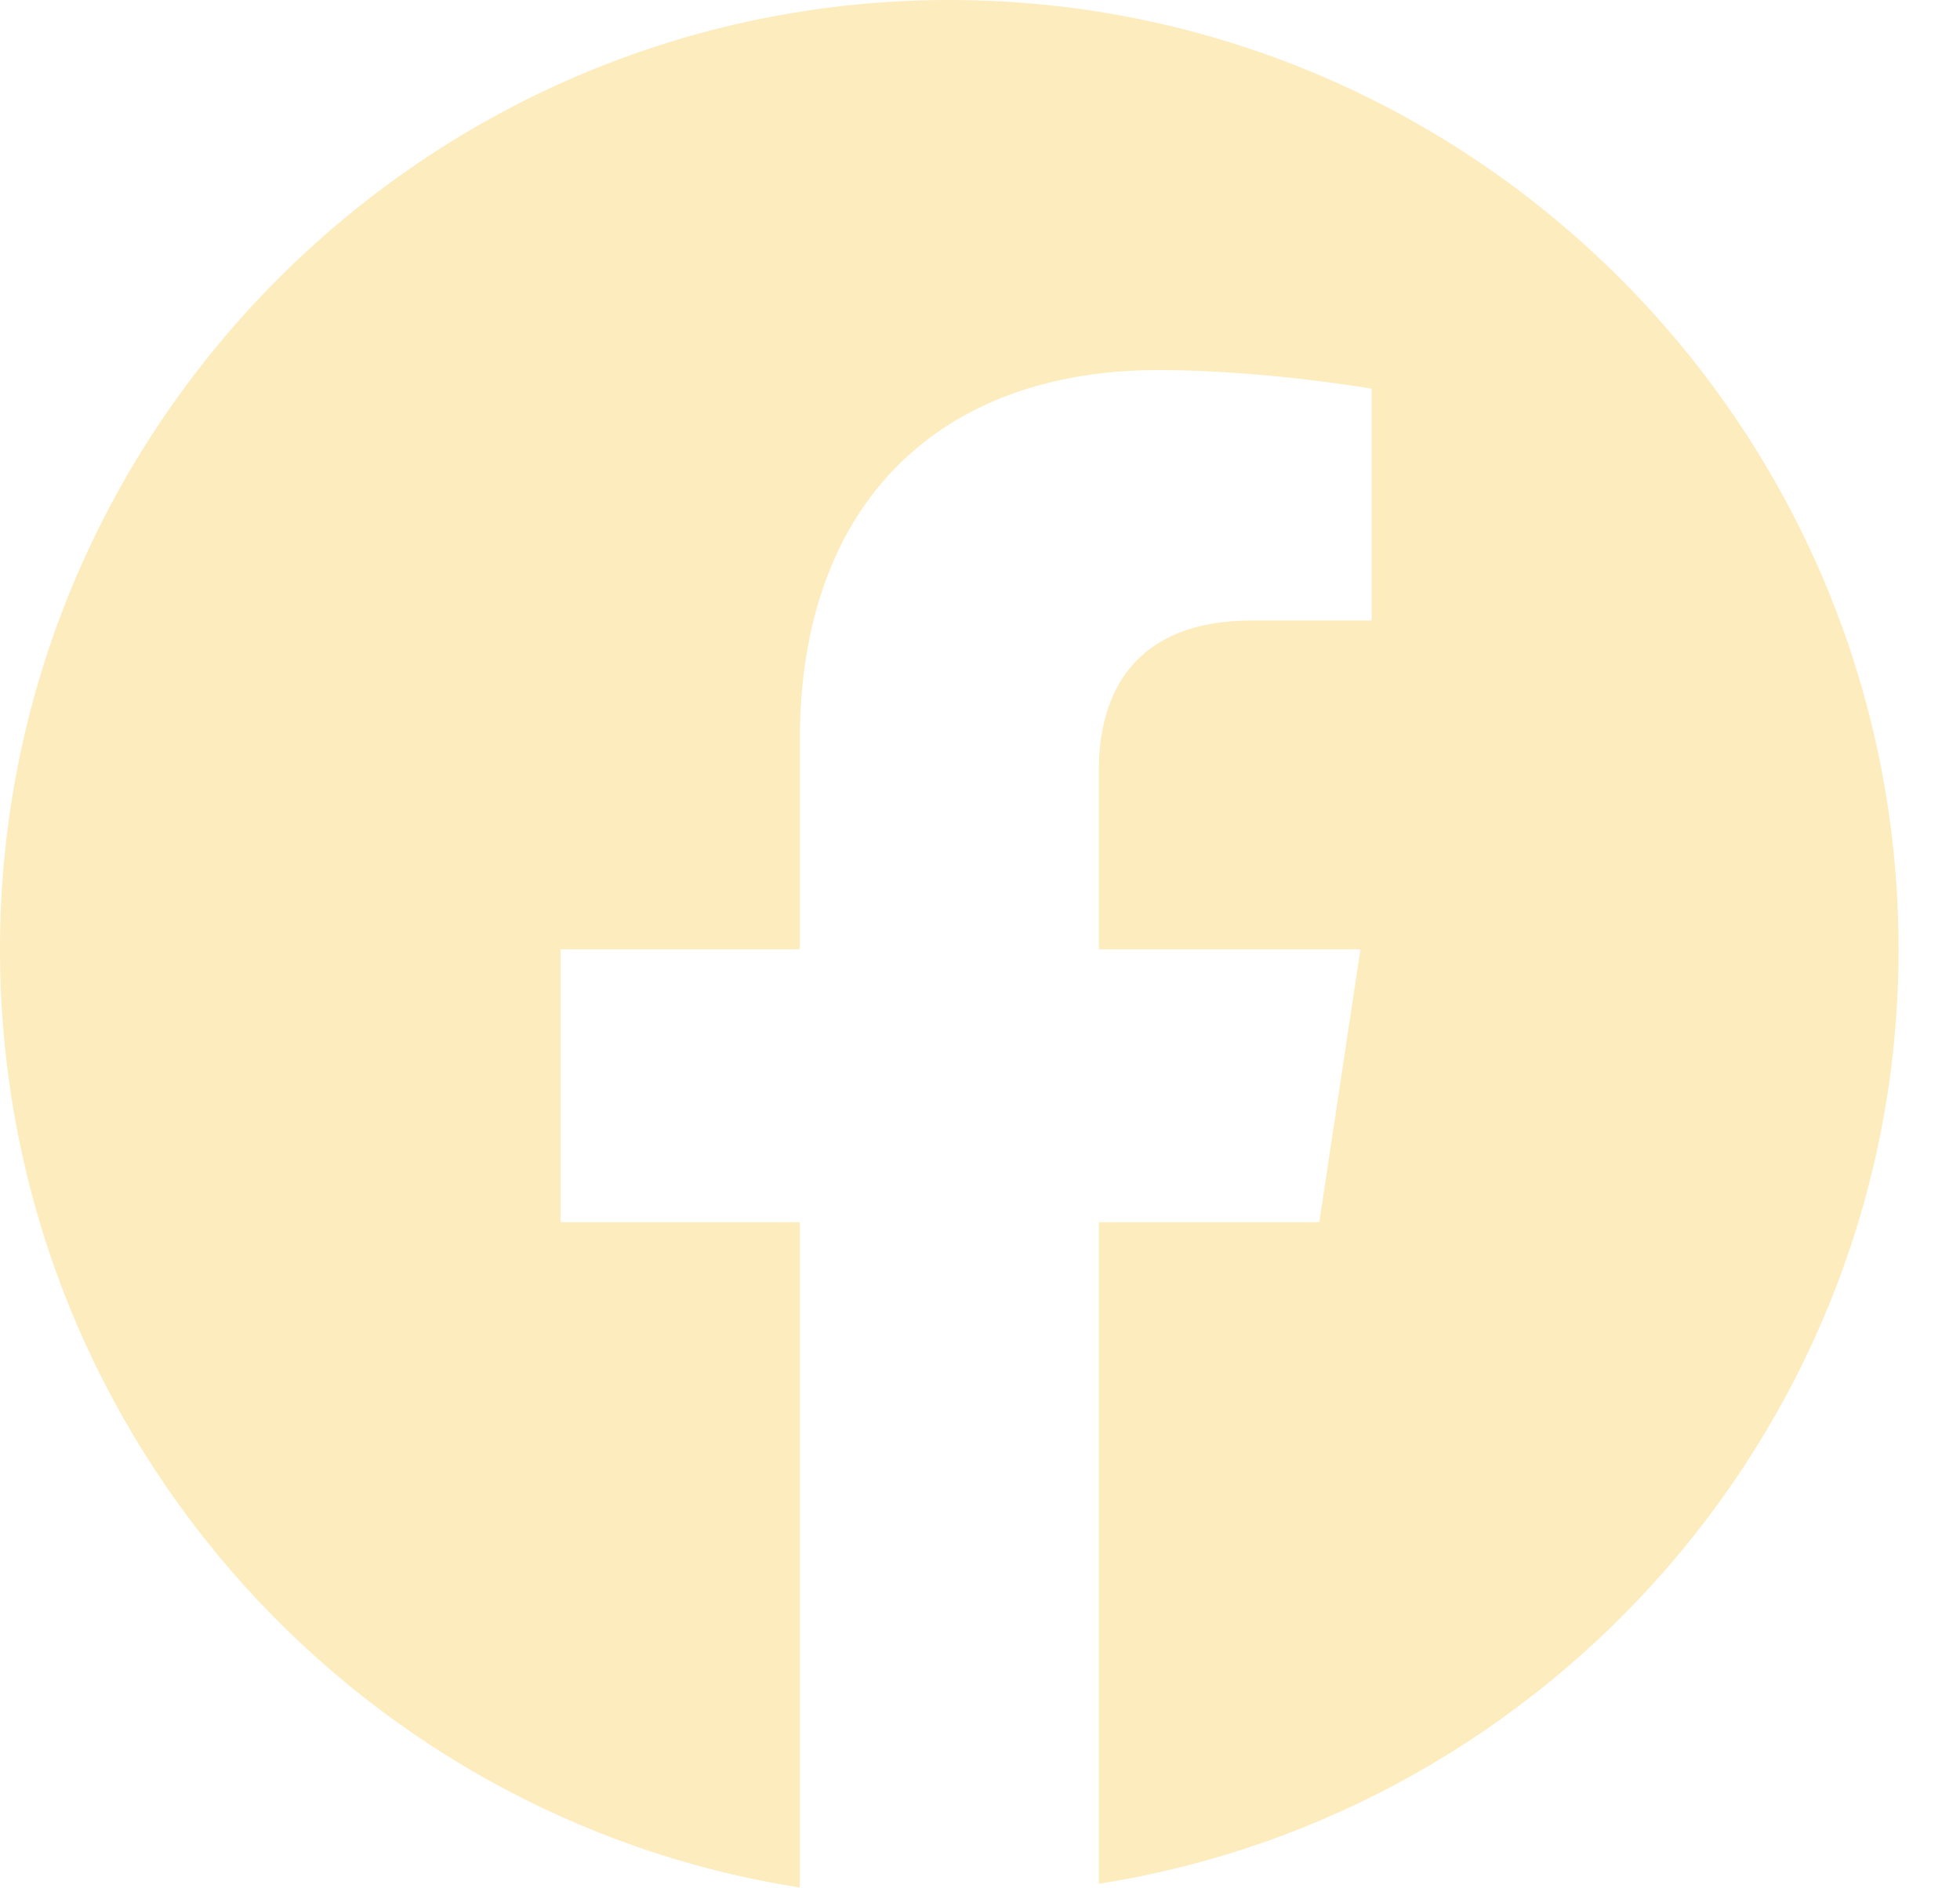
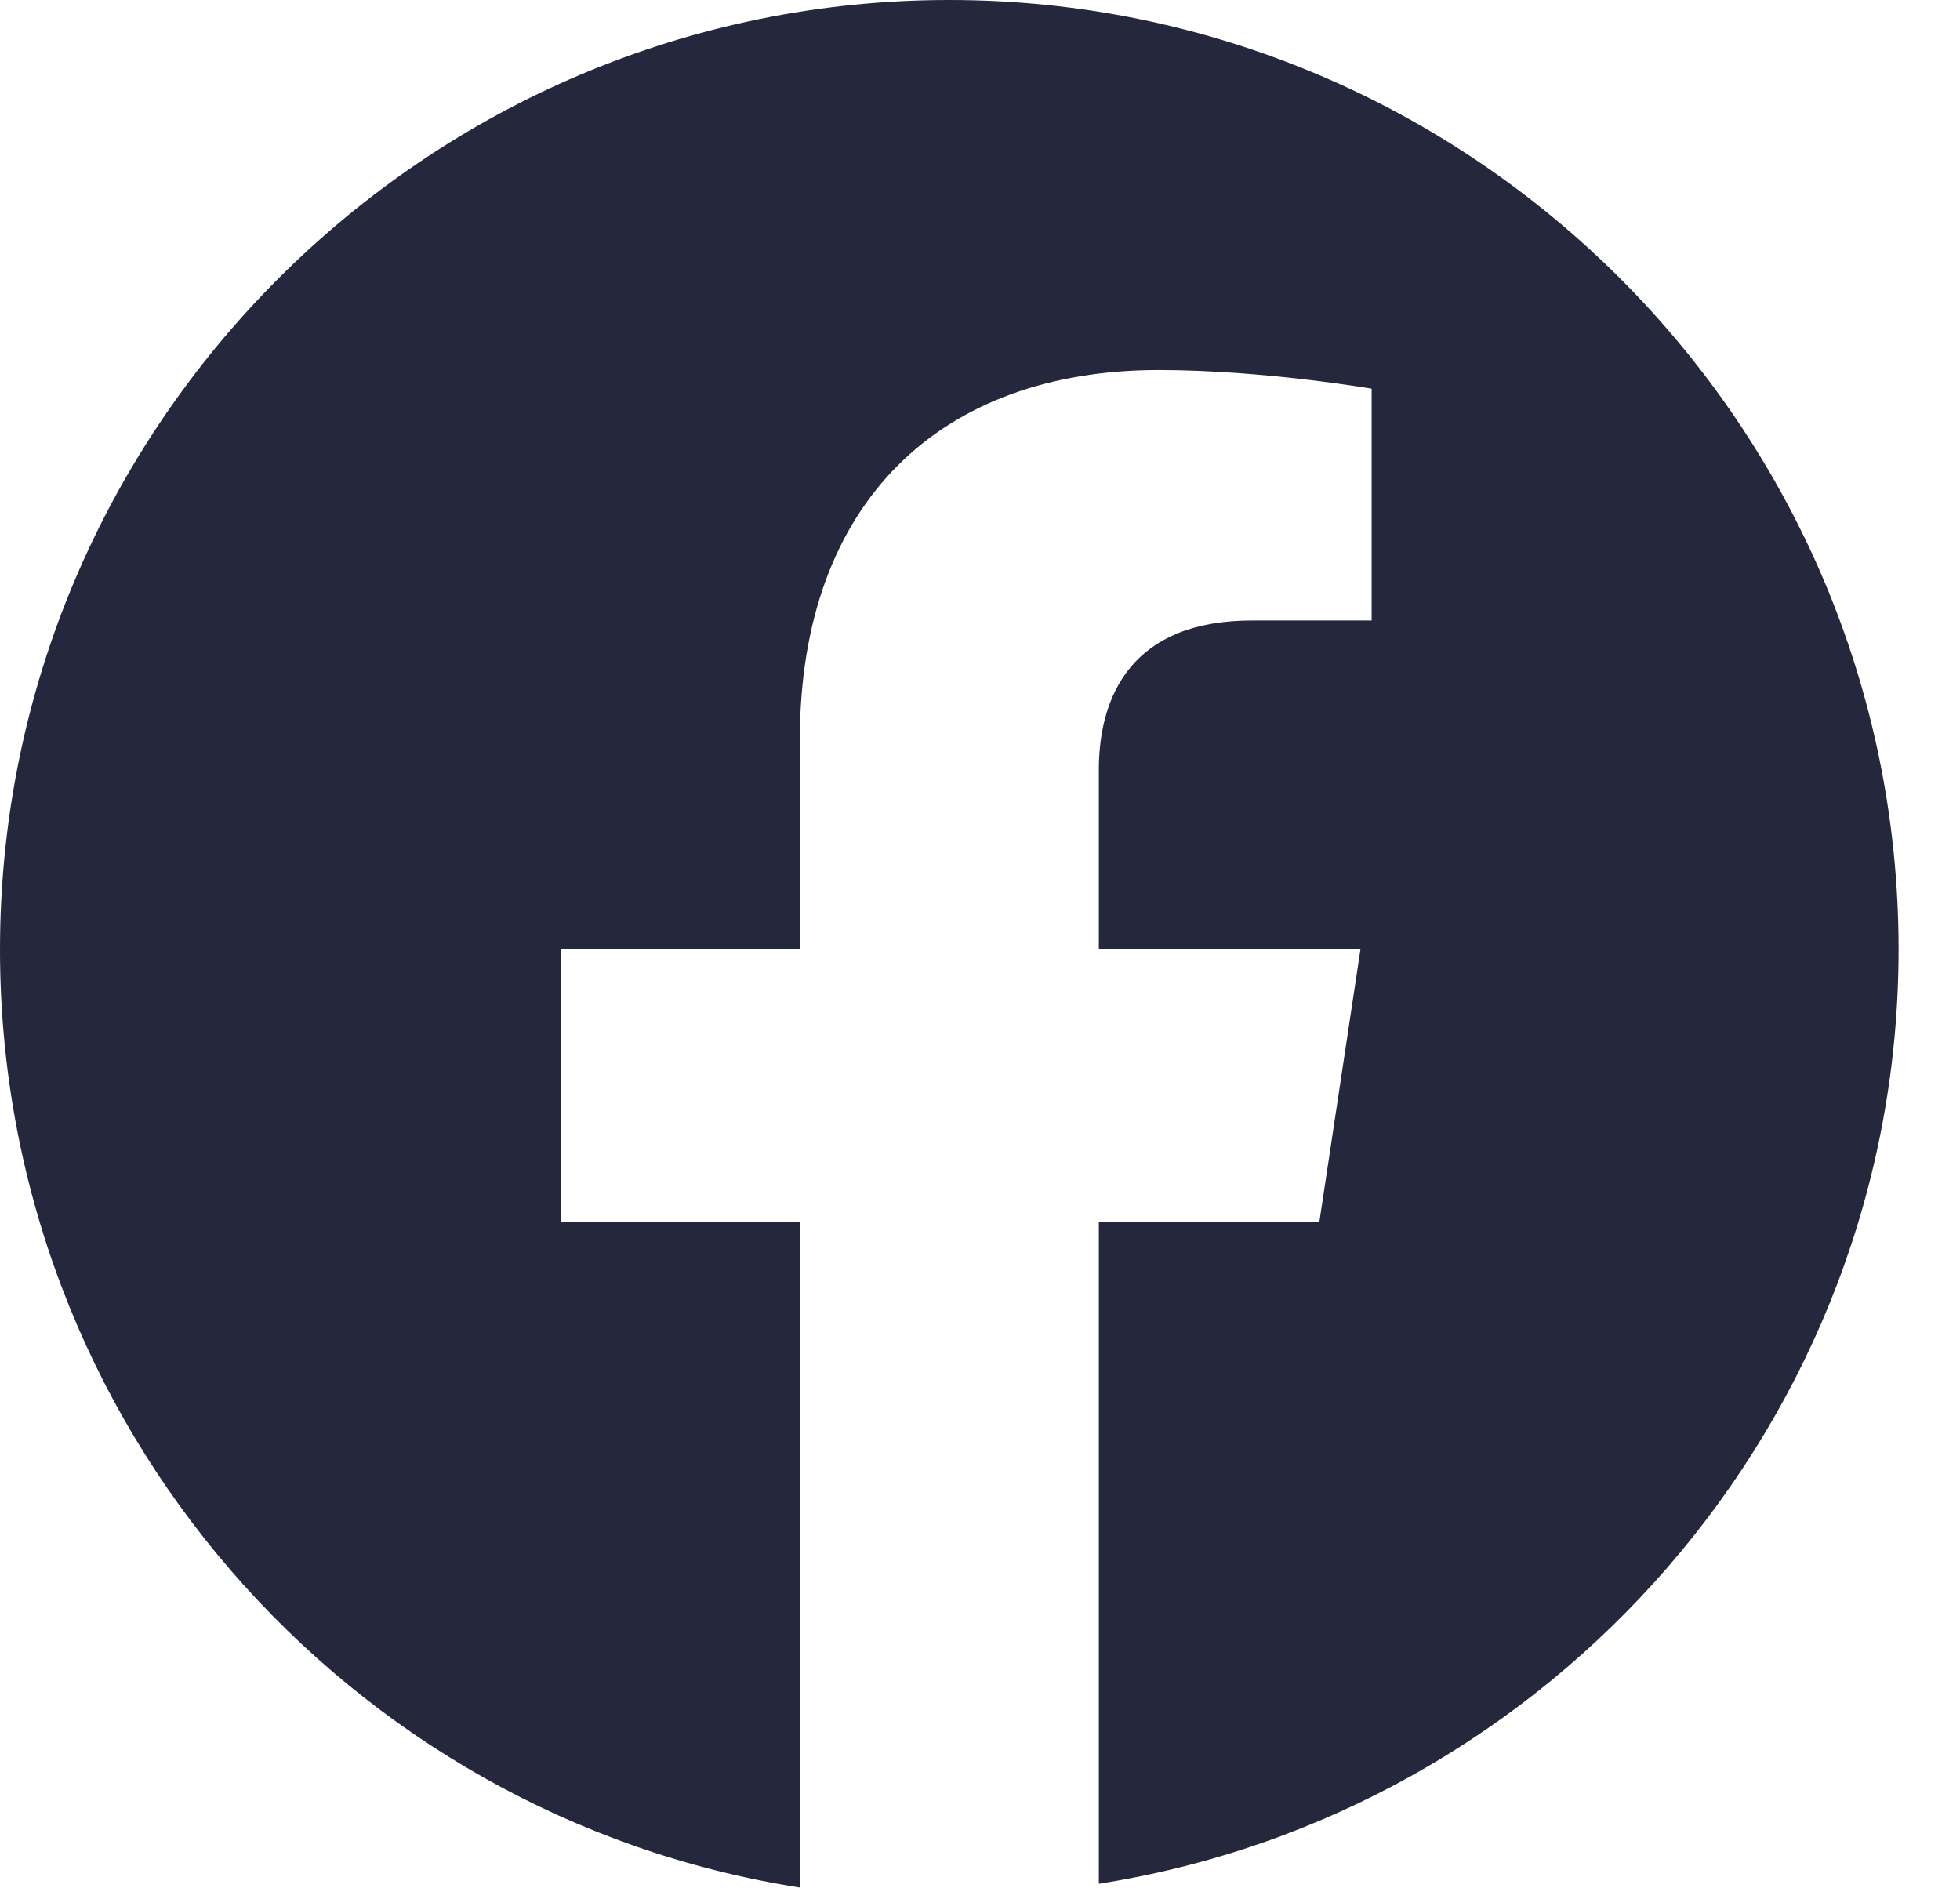
<svg xmlns="http://www.w3.org/2000/svg" width="27" height="26" viewBox="0 0 27 26" fill="none">
-   <path d="M26.154 13.077C26.154 5.869 20.285 0 13.077 0C5.869 0 0 5.869 0 13.077C0 19.616 4.788 25.022 11.018 26V16.836H7.723V13.077H11.018V10.194C11.018 6.899 12.974 5.097 15.96 5.097C17.402 5.097 18.895 5.354 18.895 5.354V8.547H17.247C15.6 8.547 15.137 9.576 15.137 10.606V13.077H18.741L18.174 16.836H15.137V25.948C21.366 24.97 26.154 19.564 26.154 13.077Z" fill="#FDECBE" />
+   <path d="M26.154 13.077C26.154 5.869 20.285 0 13.077 0C5.869 0 0 5.869 0 13.077C0 19.616 4.788 25.022 11.018 26V16.836H7.723V13.077H11.018V10.194C11.018 6.899 12.974 5.097 15.96 5.097C17.402 5.097 18.895 5.354 18.895 5.354V8.547H17.247C15.6 8.547 15.137 9.576 15.137 10.606V13.077H18.741L18.174 16.836H15.137V25.948C21.366 24.97 26.154 19.564 26.154 13.077Z" fill="#25283D" />
</svg>
